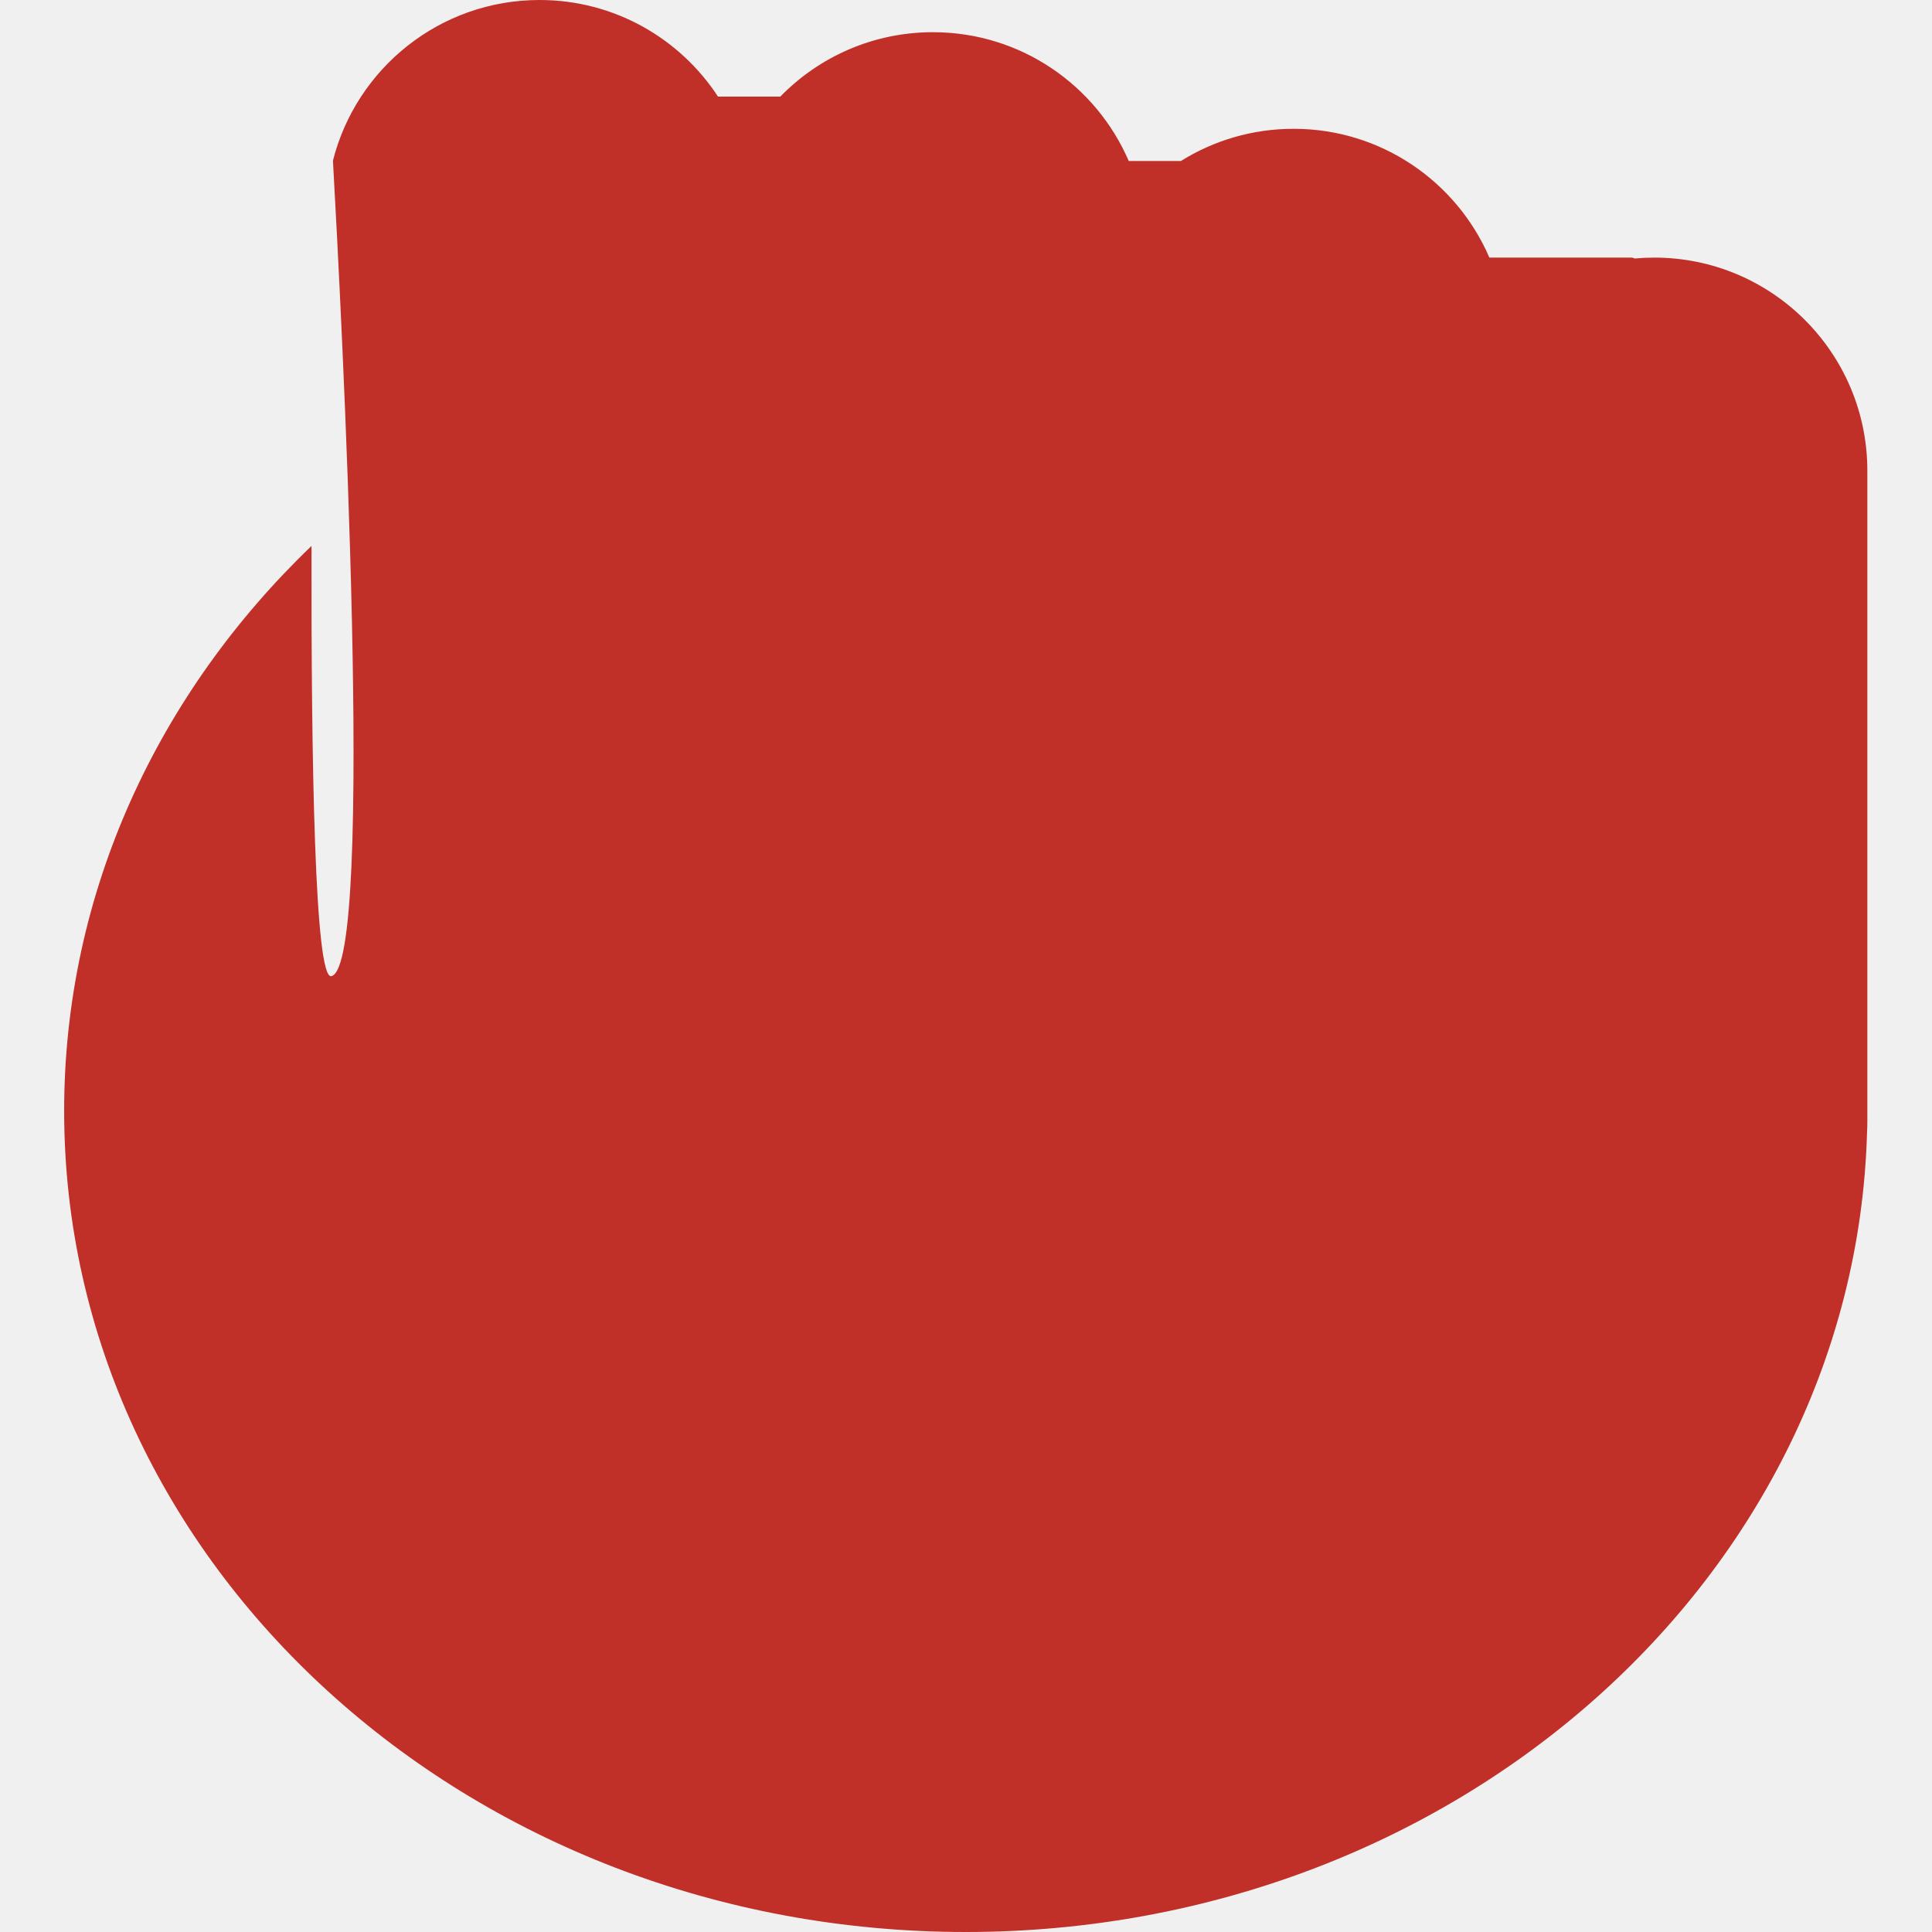
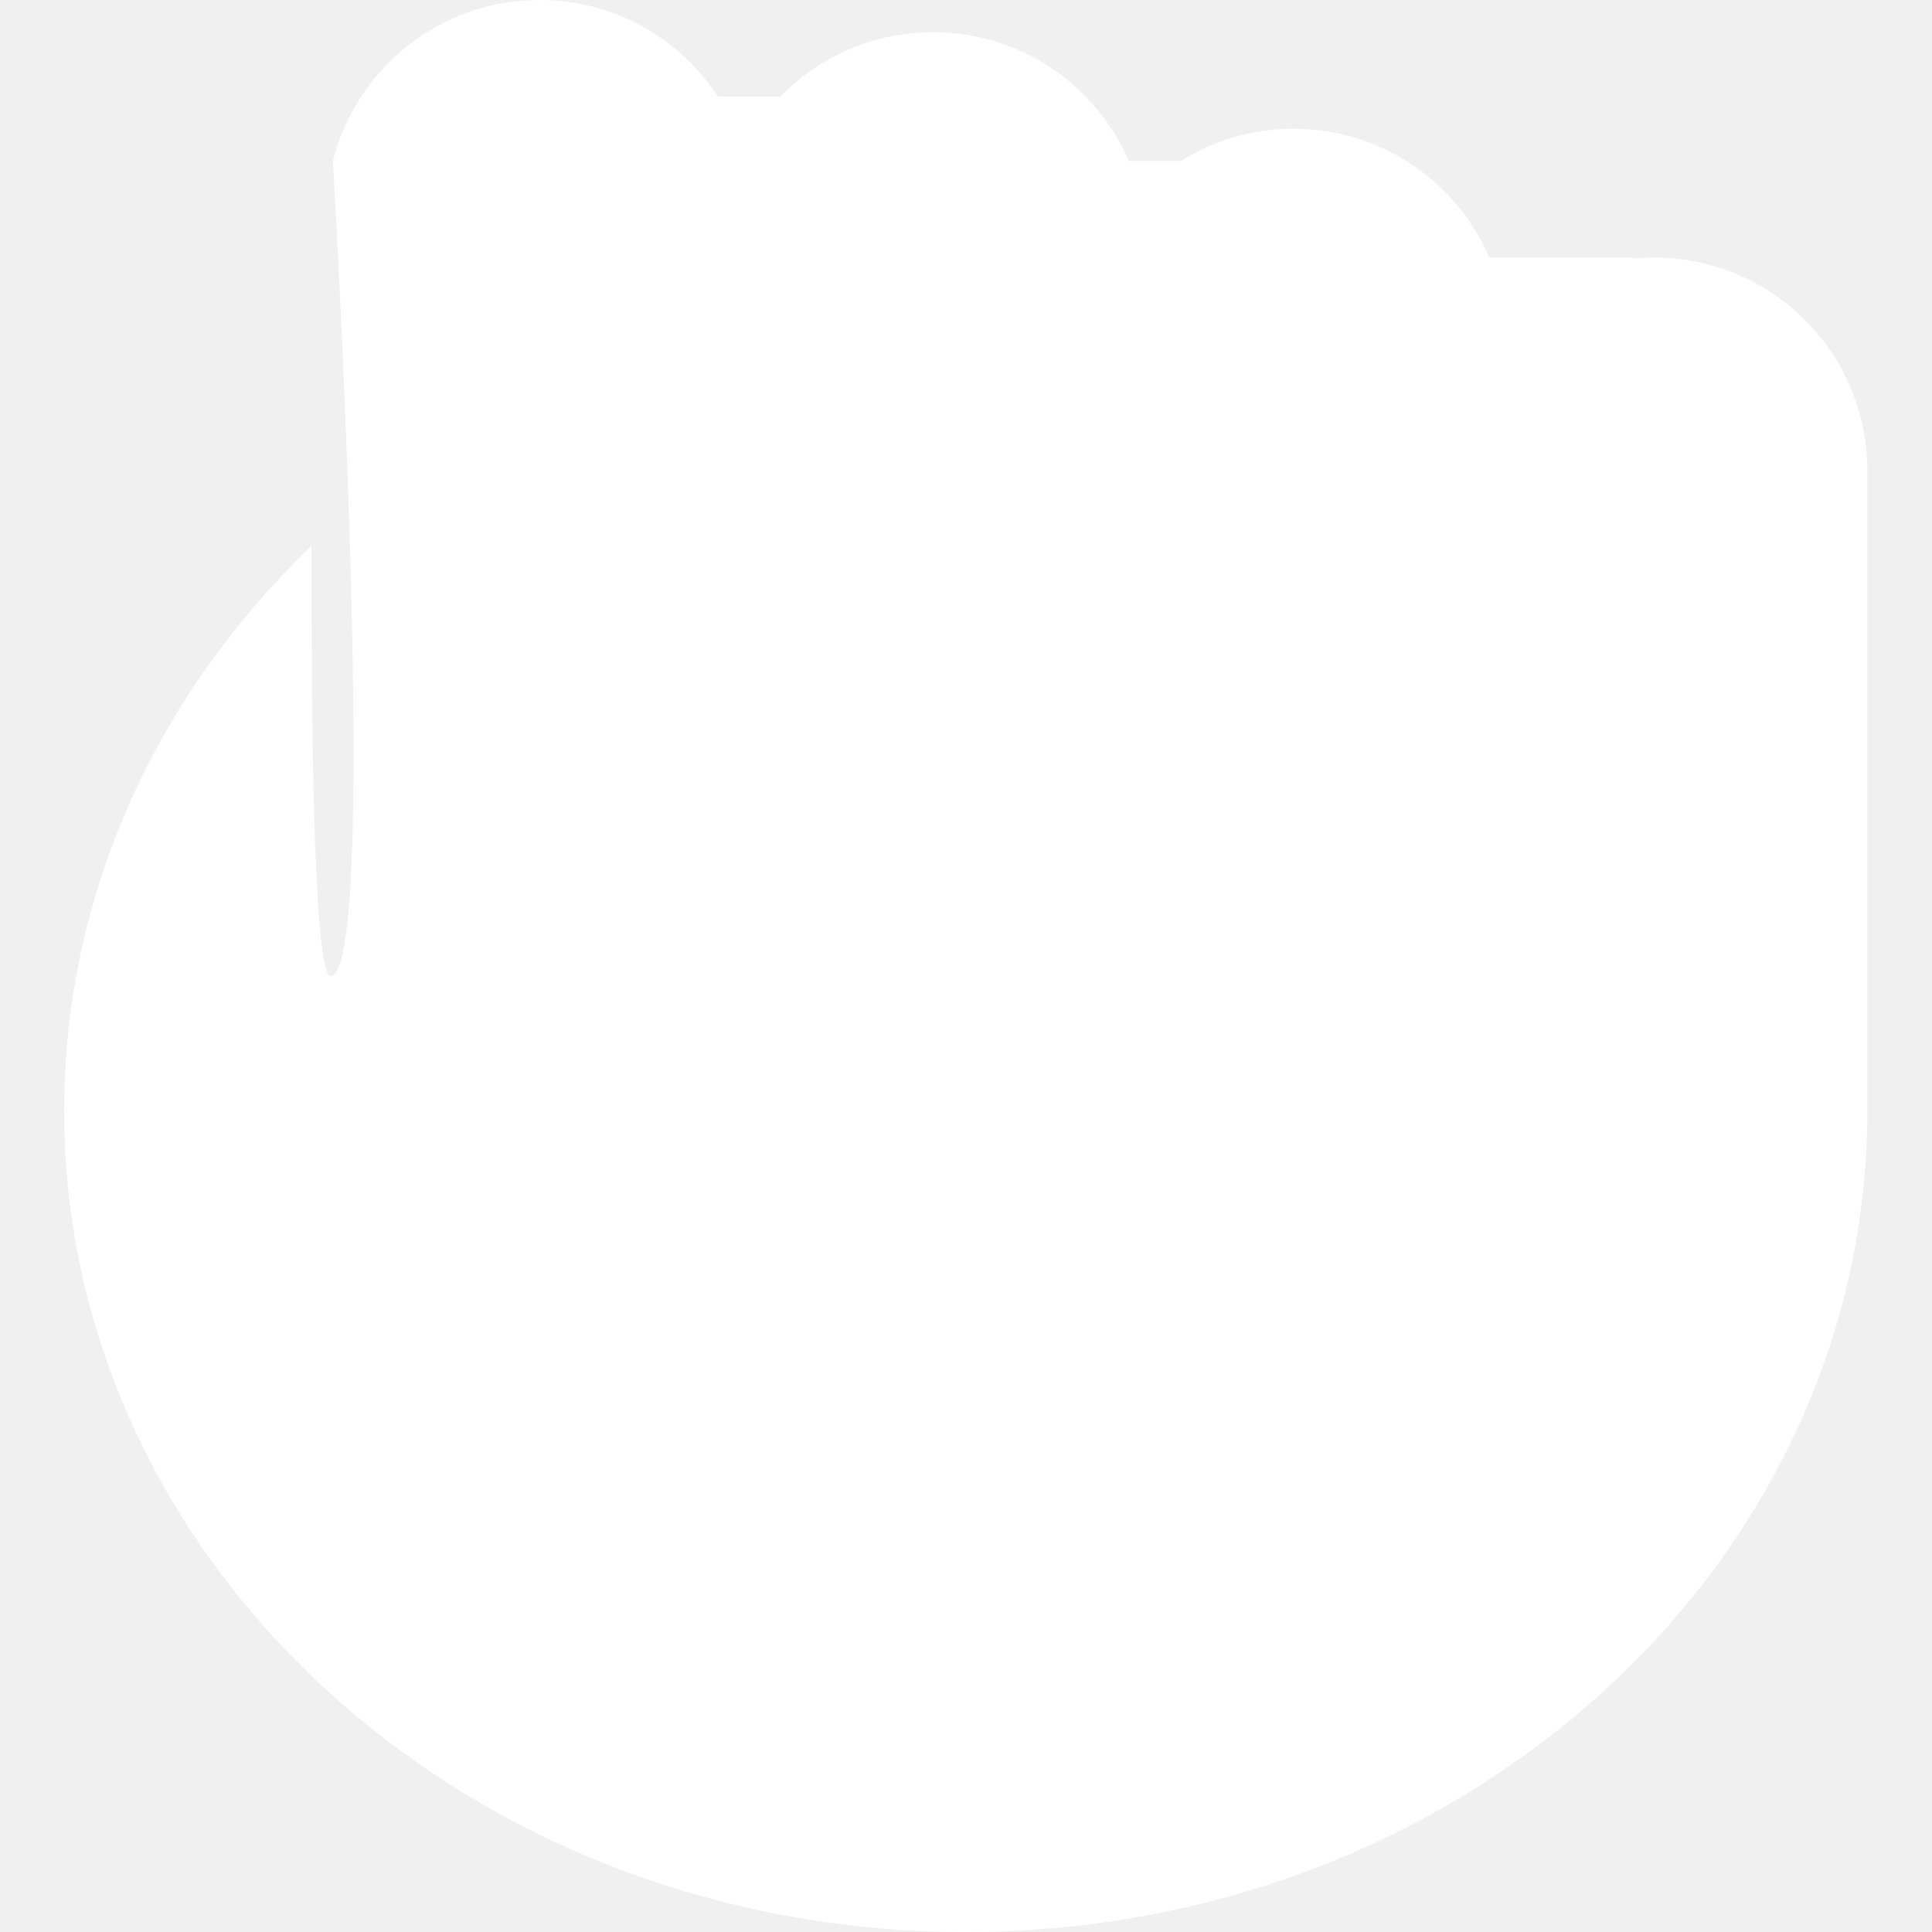
<svg xmlns="http://www.w3.org/2000/svg" width="512" height="512" viewBox="0 0 512 512" fill="none">
-   <path fill-rule="evenodd" clip-rule="evenodd" d="M88.234 42.566C94.43 18.101 116.593 0 142.983 0C162.778 0 180.195 10.185 190.279 25.6H206.792C217.051 15.072 231.384 8.533 247.245 8.533C270.499 8.533 290.471 22.588 299.129 42.667H312.954C321.617 37.258 331.853 34.133 342.818 34.133C366.073 34.133 386.044 48.188 394.702 68.267H432.297C432.618 68.267 432.919 68.353 433.178 68.504C434.895 68.347 436.634 68.267 438.391 68.267C469.582 68.267 494.866 93.551 494.866 124.742V294.086L494.867 294.4L494.866 294.714V297.153C494.866 298.186 494.838 299.215 494.782 300.239C491.384 417.717 385.749 512 255.933 512C123.974 512 17 414.577 17 294.4C17 236.391 41.925 183.683 82.553 144.675C82.452 201.228 83.407 259.694 87.811 258.691C99.601 256.003 90.389 80.84 88.234 42.566Z" fill="#C03028" />
+   <path fill-rule="evenodd" clip-rule="evenodd" d="M88.234 42.566C94.43 18.101 116.593 0 142.983 0C162.778 0 180.195 10.185 190.279 25.6H206.792C217.051 15.072 231.384 8.533 247.245 8.533C270.499 8.533 290.471 22.588 299.129 42.667H312.954C321.617 37.258 331.853 34.133 342.818 34.133C366.073 34.133 386.044 48.188 394.702 68.267H432.297C432.618 68.267 432.919 68.353 433.178 68.504C434.895 68.347 436.634 68.267 438.391 68.267C469.582 68.267 494.866 93.551 494.866 124.742V294.086L494.867 294.4L494.866 294.714V297.153C494.866 298.186 494.838 299.215 494.782 300.239C491.384 417.717 385.749 512 255.933 512C123.974 512 17 414.577 17 294.4C17 236.391 41.925 183.683 82.553 144.675C82.452 201.228 83.407 259.694 87.811 258.691C99.601 256.003 90.389 80.84 88.234 42.566Z" fill="white" />
</svg>
